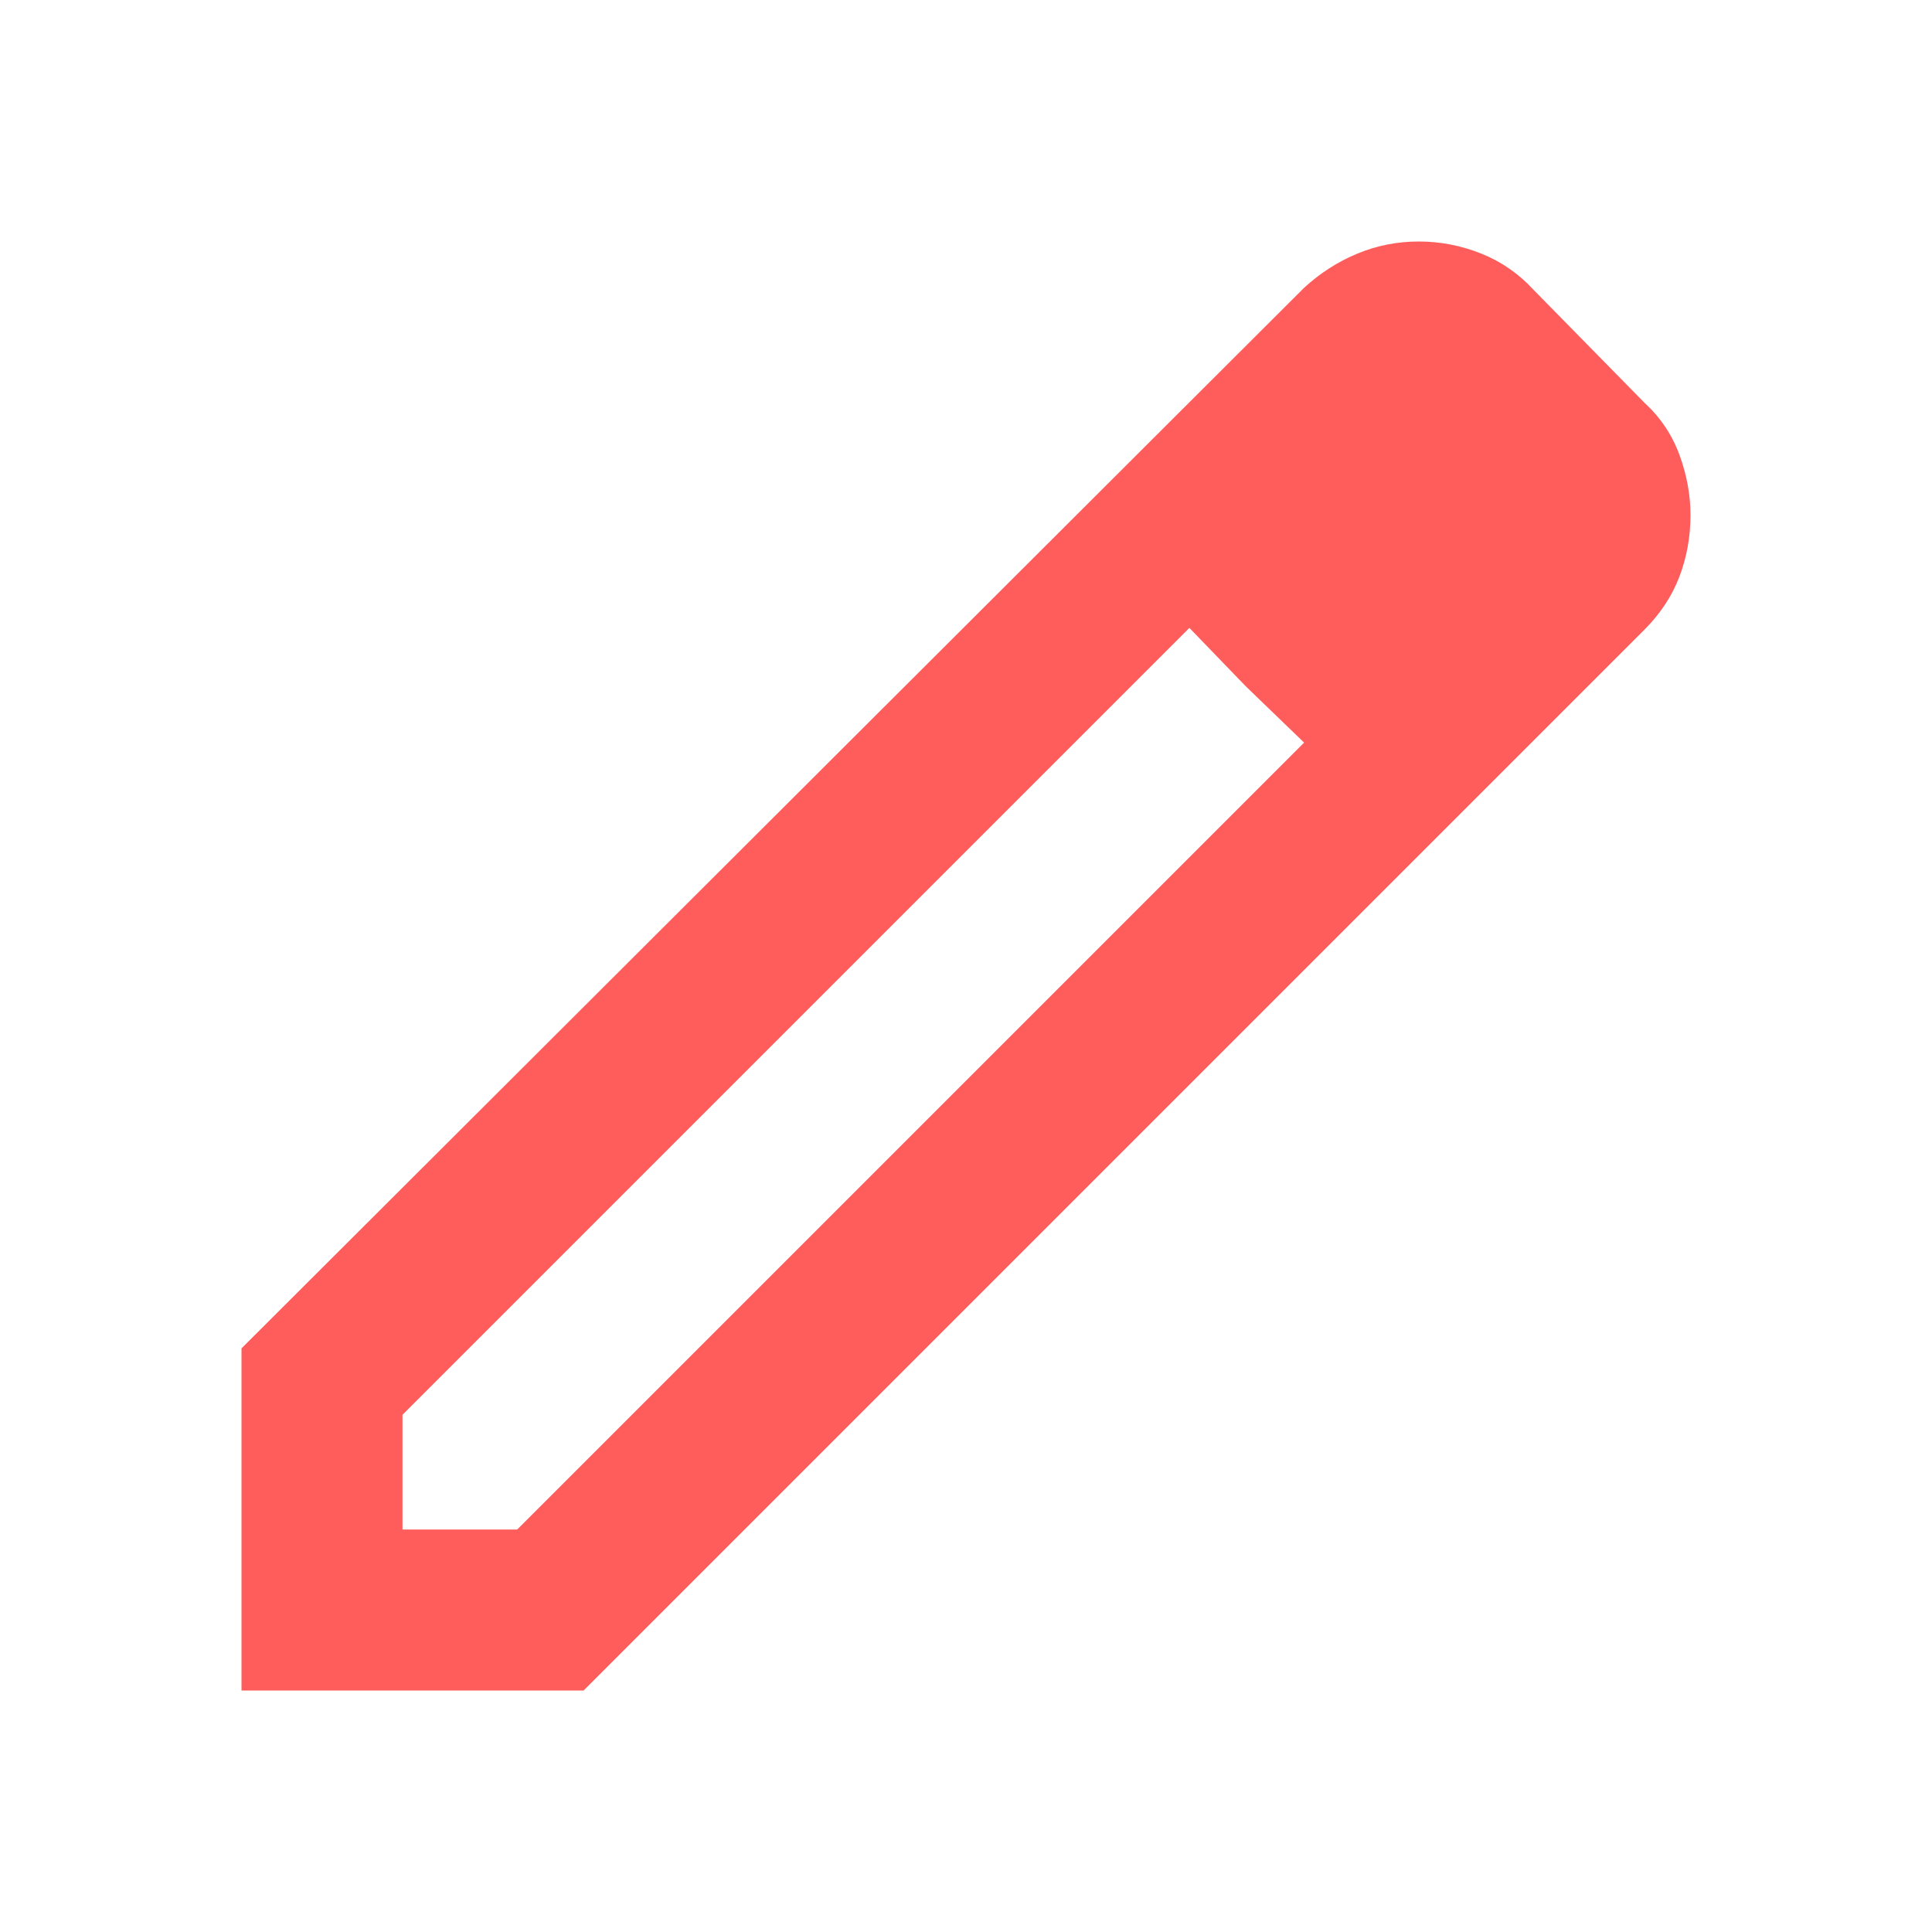
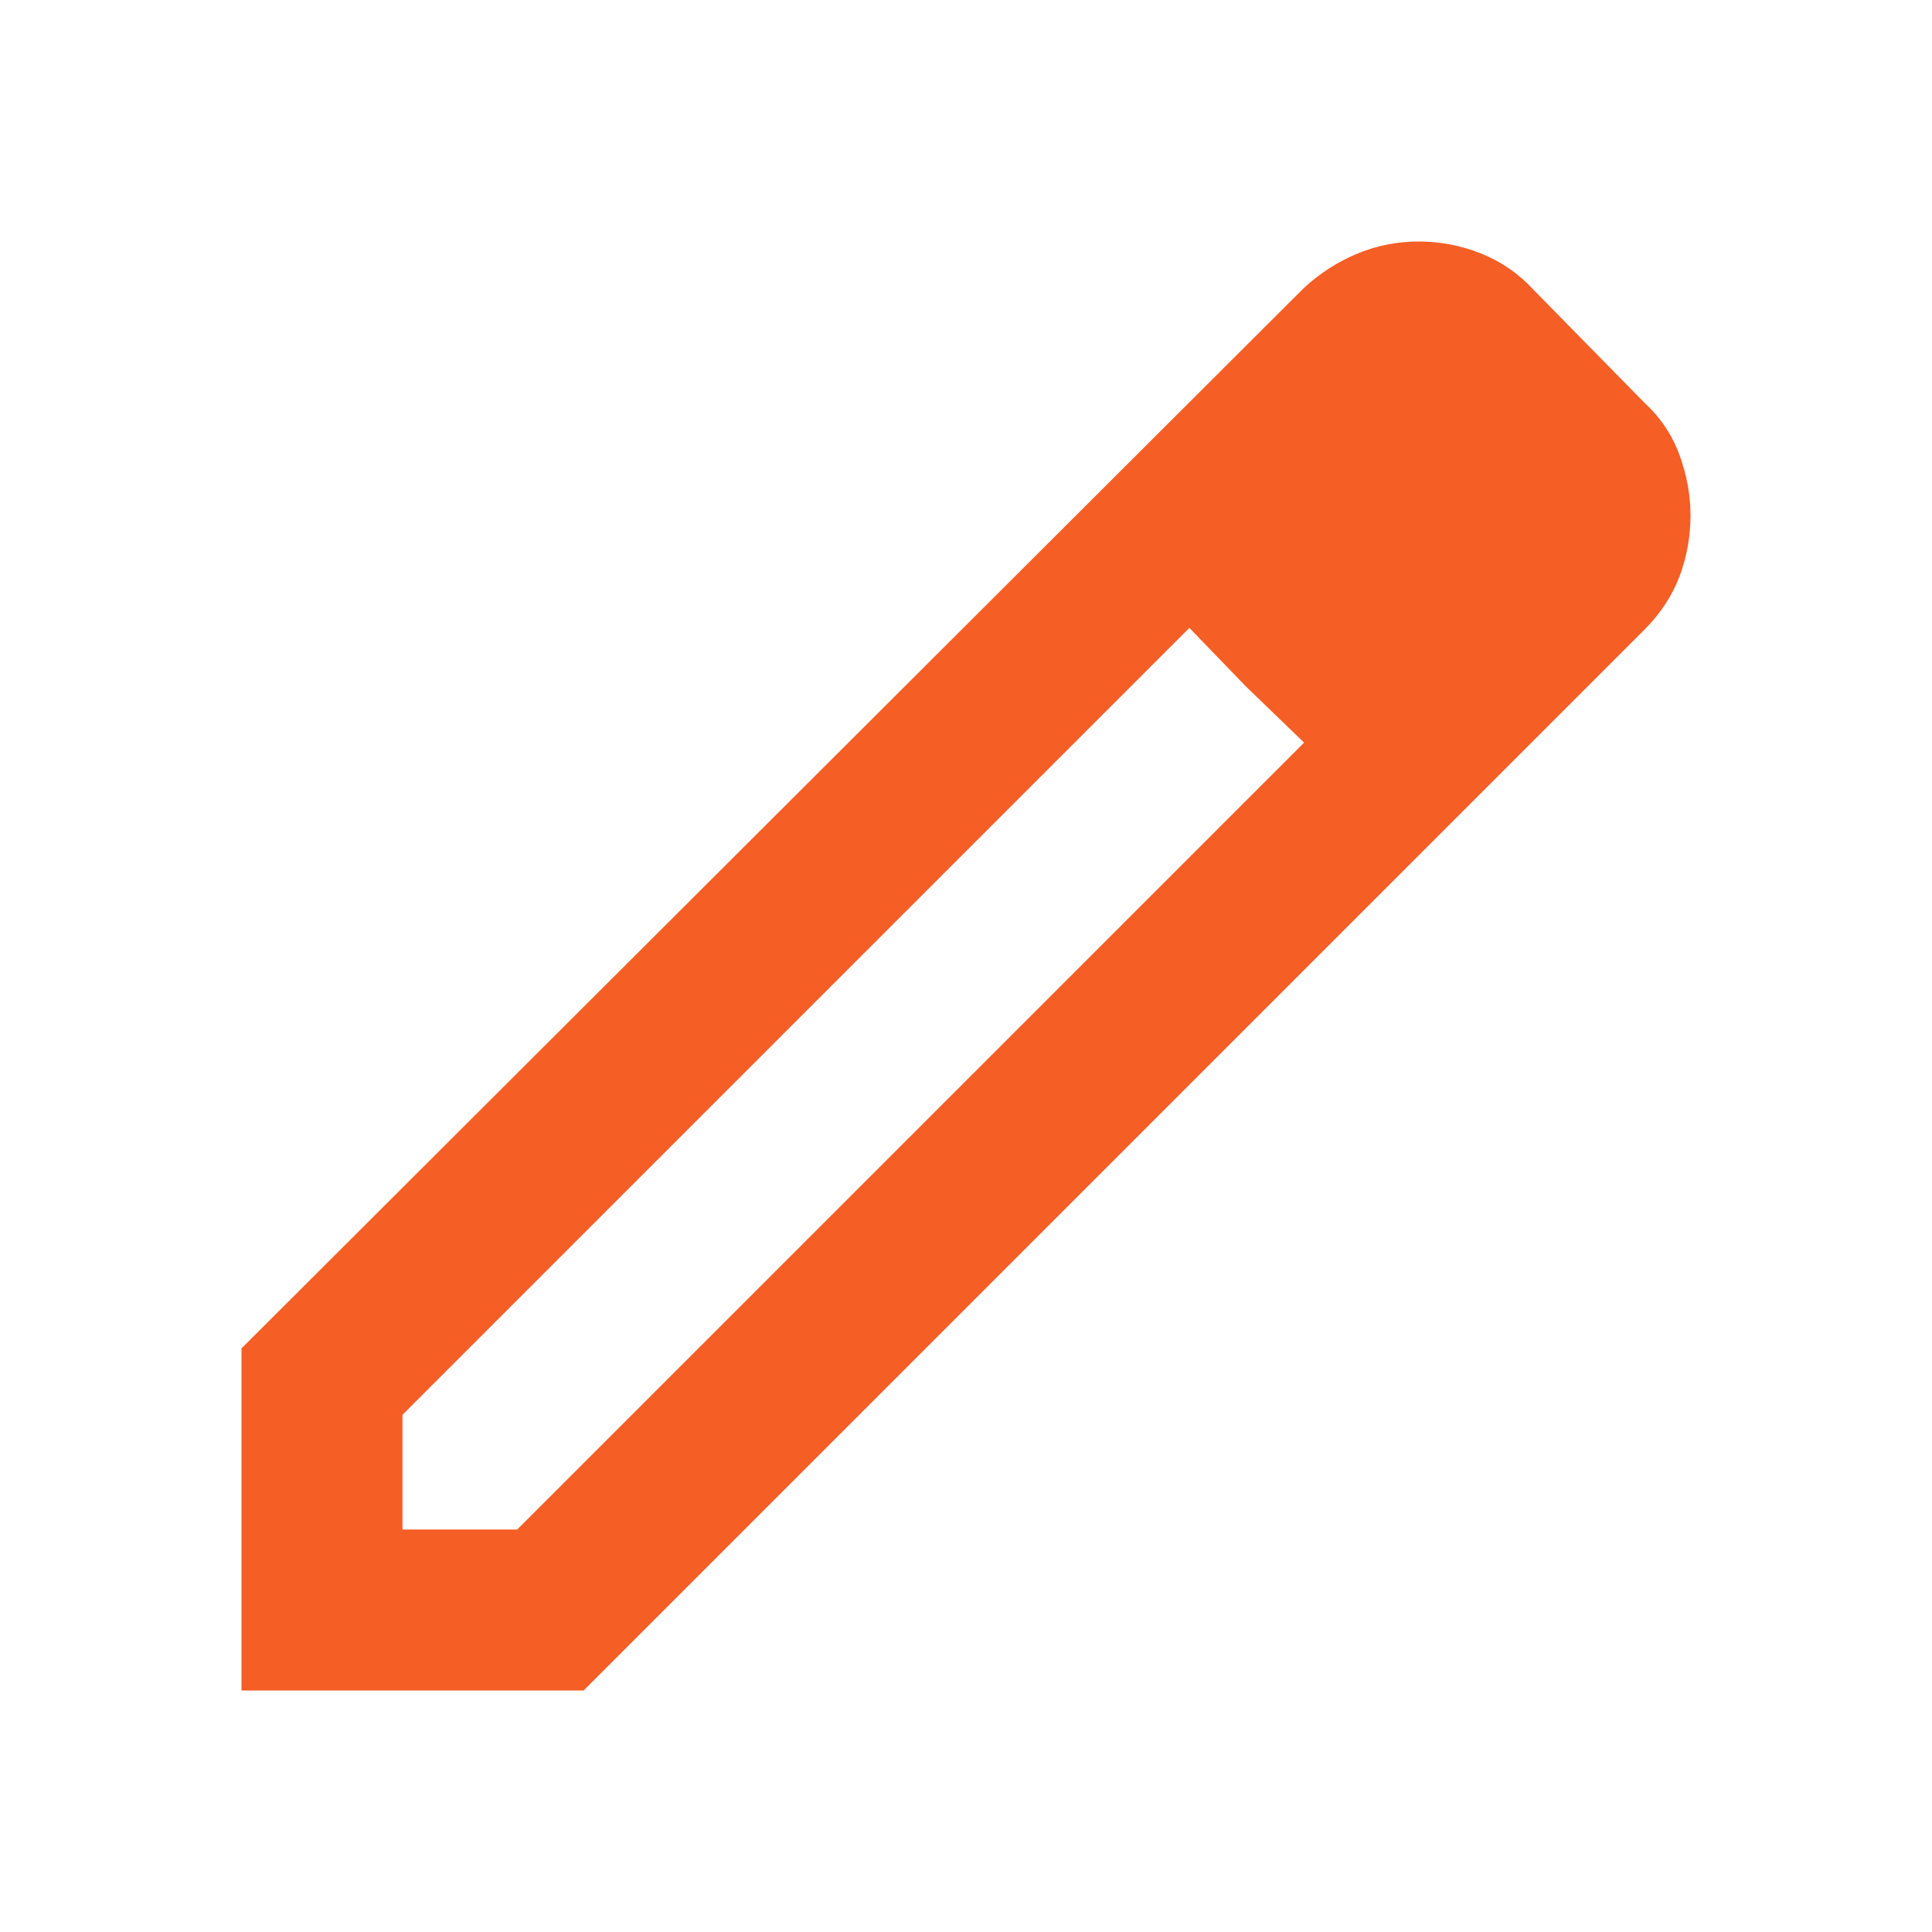
- <svg xmlns="http://www.w3.org/2000/svg" height="24px" viewBox="0 -960 960 960" width="24px" fill="#ff5c5c">
+ <svg xmlns="http://www.w3.org/2000/svg" height="24px" viewBox="0 -960 960 960" width="24px" fill="#f55e25">
  <path d="M200-200h57l391-391-57-57-391 391v57Zm-80 80v-170l528-527q12-11 26.5-17t30.5-6q16 0 31 6t26 18l55 56q12 11 17.5 26t5.5 30q0 16-5.5 30.5T817-647L290-120H120Zm640-584-56-56 56 56Zm-141 85-28-29 57 57-29-28Z" />
</svg>
